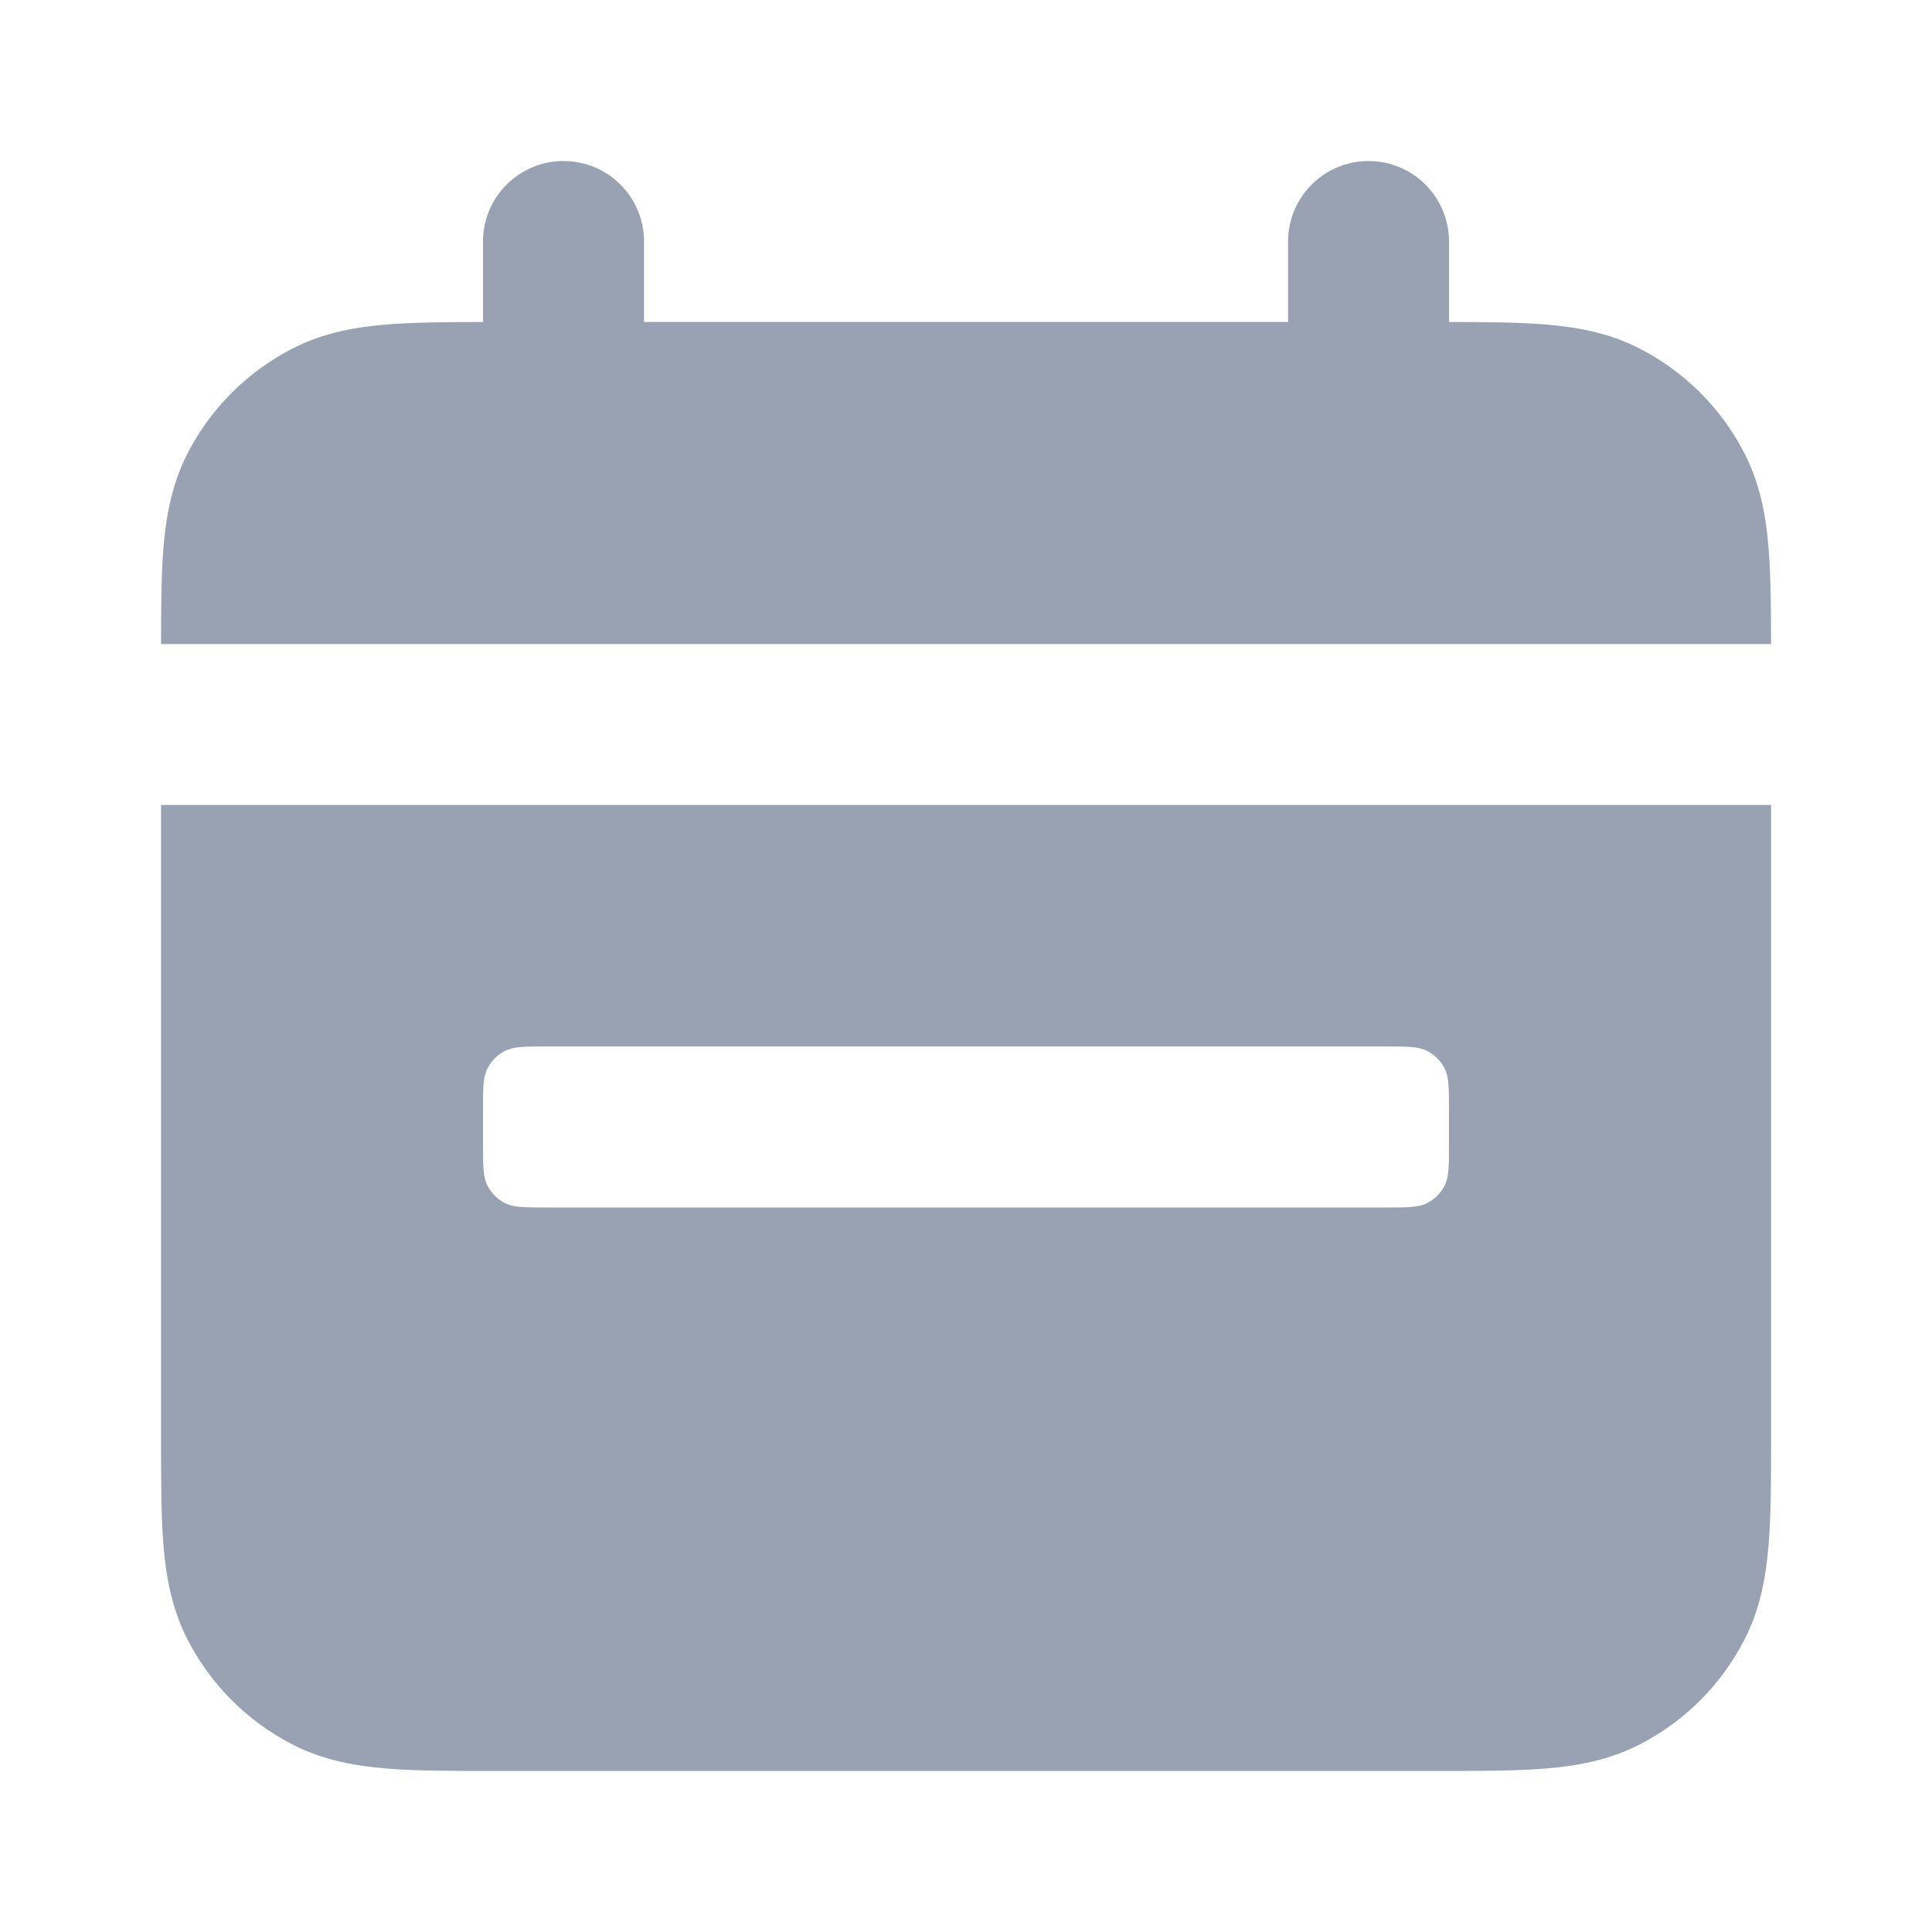
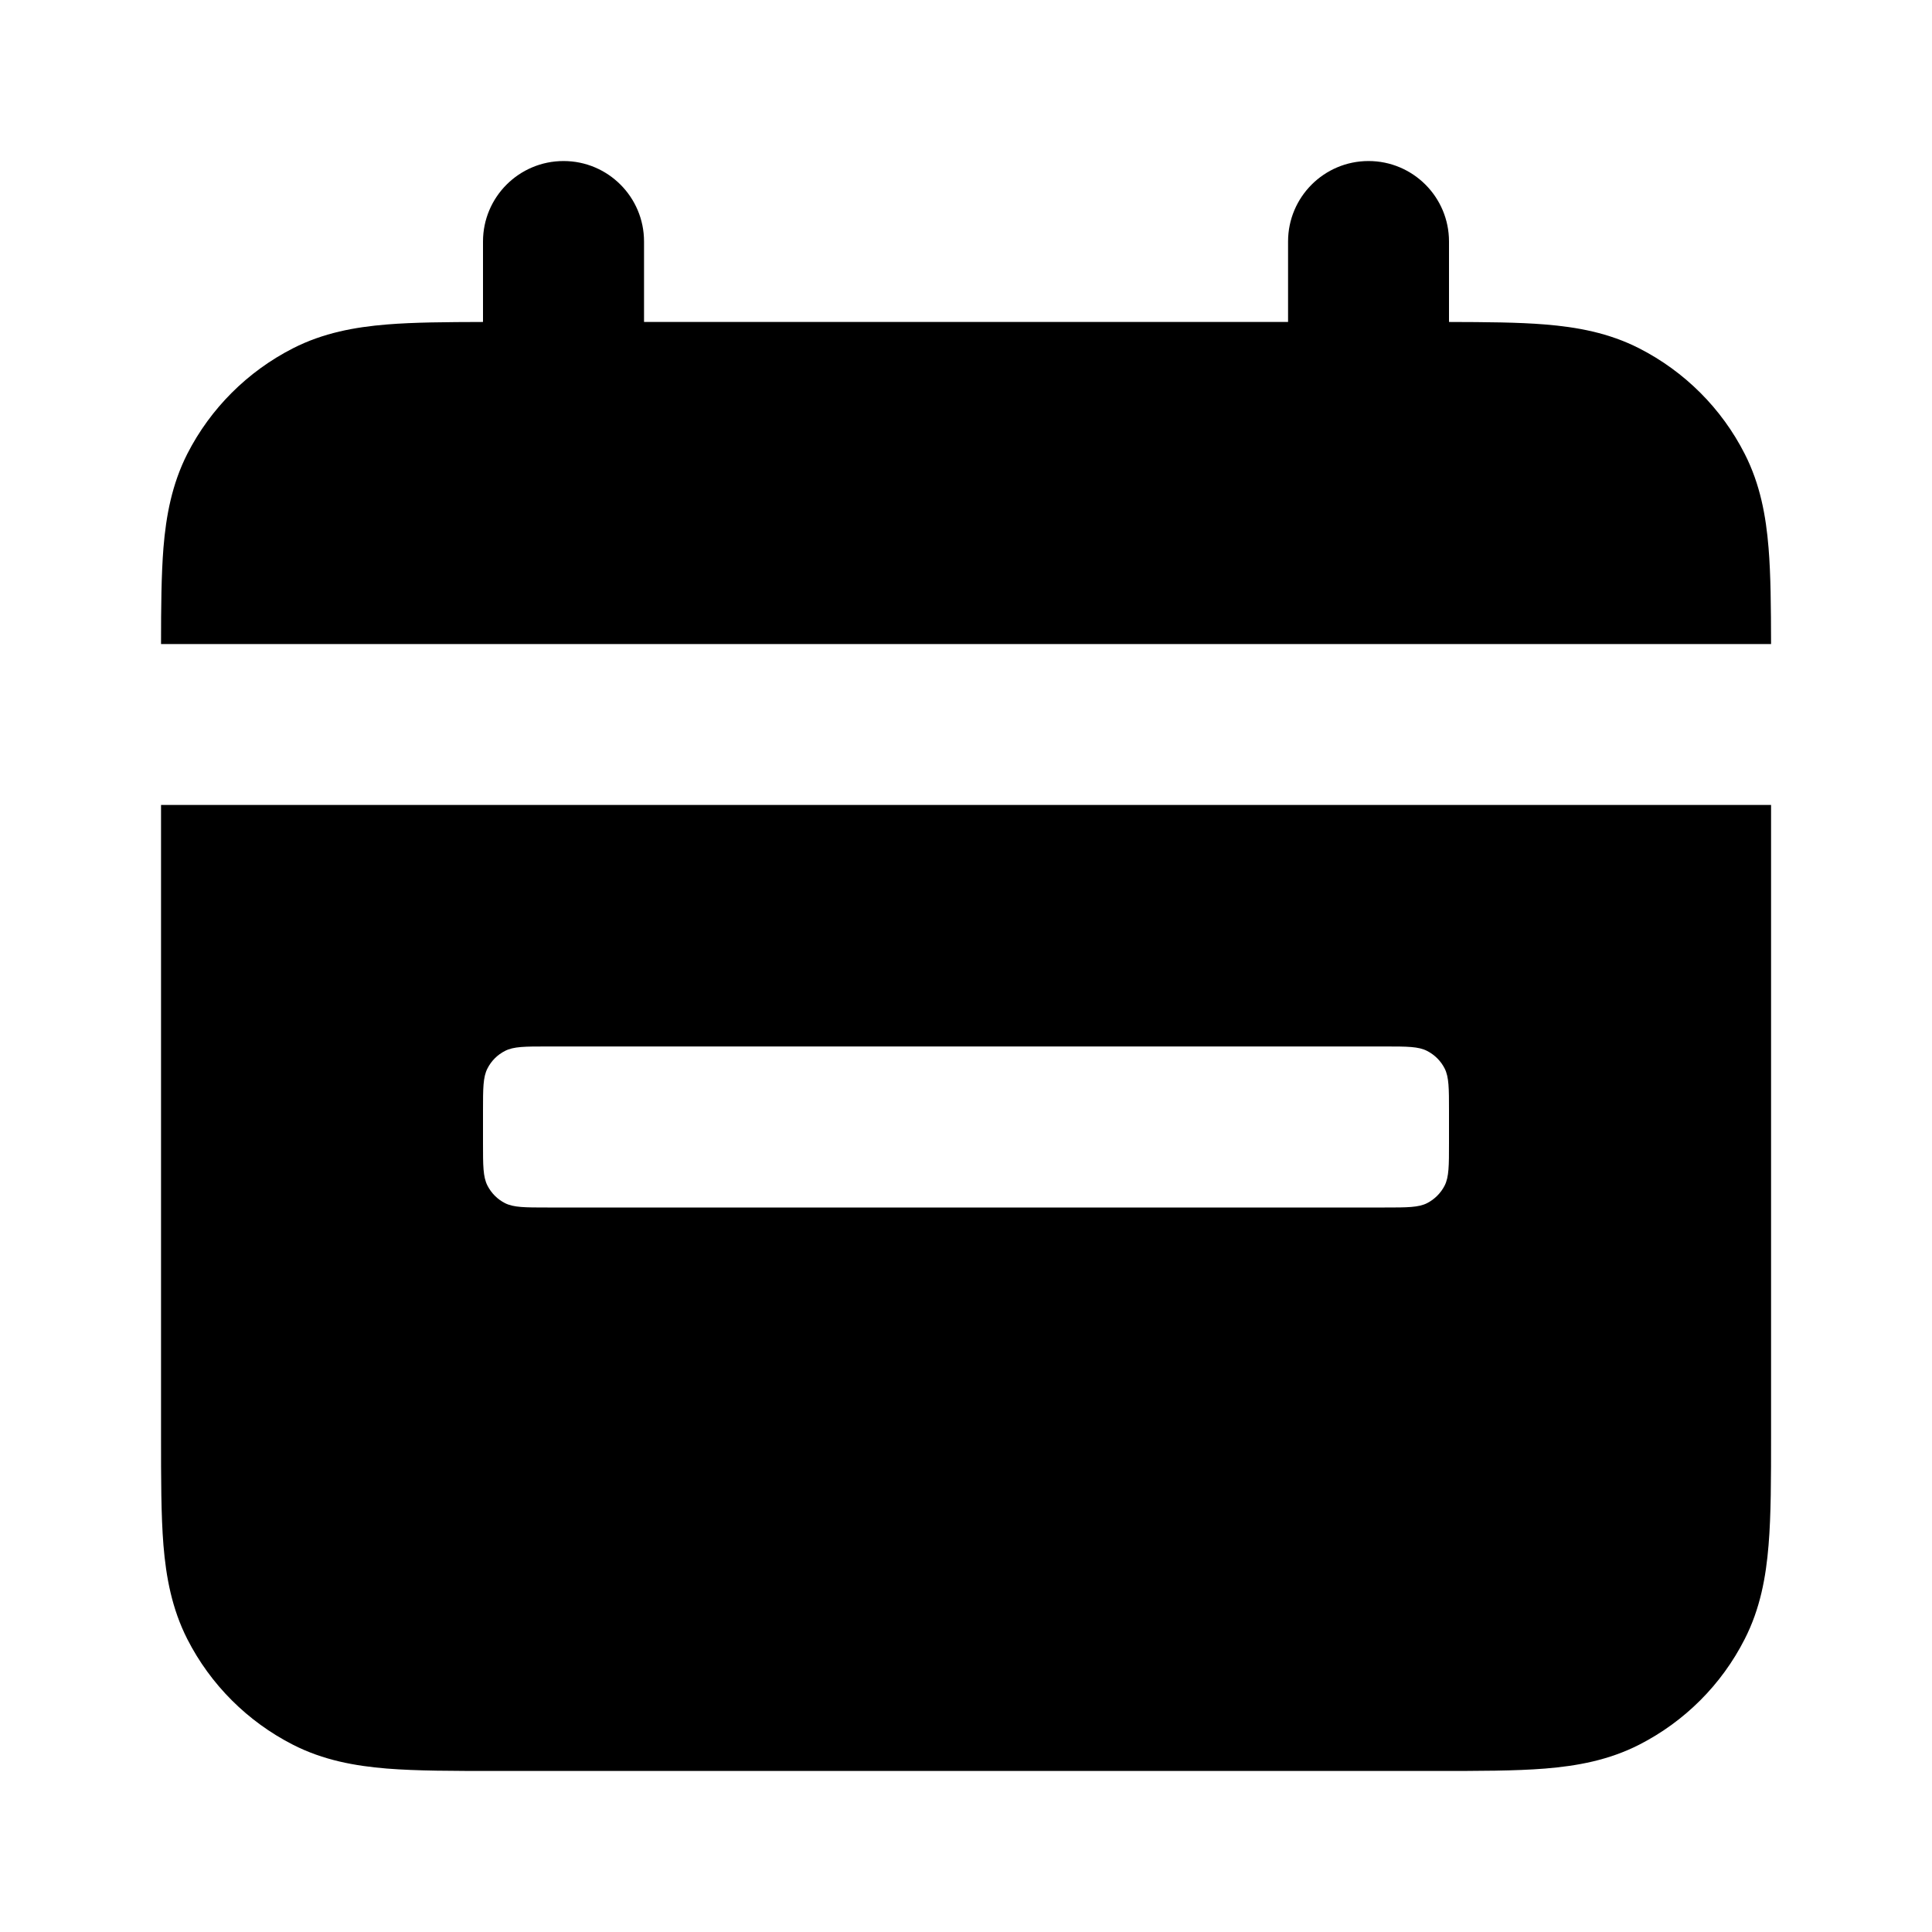
<svg xmlns="http://www.w3.org/2000/svg" width="20" height="20" viewBox="0 0 20 20" fill="none">
-   <path d="M6.667 2.5C6.667 2.04 6.294 1.667 5.834 1.667C5.373 1.667 5 2.04 5 2.5V3.333C4.618 3.334 4.284 3.336 4.004 3.359C3.675 3.386 3.347 3.445 3.032 3.606C2.562 3.846 2.179 4.228 1.939 4.698C1.779 5.014 1.719 5.341 1.692 5.671C1.67 5.951 1.667 6.284 1.667 6.667H18.334C18.333 6.284 18.331 5.951 18.308 5.671C18.281 5.341 18.222 5.014 18.061 4.698C17.822 4.228 17.439 3.846 16.969 3.606C16.653 3.445 16.326 3.386 15.996 3.359C15.716 3.336 15.383 3.334 15 3.333V2.5C15 2.04 14.627 1.667 14.167 1.667C13.707 1.667 13.334 2.04 13.334 2.5V3.333H6.667V2.5Z" fill="#98A2B3" />
-   <path fill-rule="evenodd" clip-rule="evenodd" d="M18.334 8.333H1.667V14.866C1.667 15.305 1.667 15.684 1.692 15.996C1.719 16.325 1.779 16.653 1.939 16.968C2.179 17.439 2.562 17.821 3.032 18.061C3.347 18.222 3.675 18.281 4.004 18.308C4.317 18.333 4.696 18.333 5.135 18.333H14.866C15.305 18.333 15.684 18.333 15.996 18.308C16.326 18.281 16.653 18.222 16.969 18.061C17.439 17.821 17.822 17.439 18.061 16.968C18.222 16.653 18.281 16.325 18.308 15.996C18.334 15.684 18.334 15.305 18.334 14.866V8.333ZM5.046 11.061C5 11.15 5 11.267 5 11.5V11.833C5 12.067 5 12.183 5.046 12.273C5.086 12.351 5.149 12.415 5.228 12.455C5.317 12.5 5.434 12.5 5.667 12.5H14.334C14.567 12.5 14.684 12.5 14.773 12.455C14.851 12.415 14.915 12.351 14.955 12.273C15 12.183 15 12.067 15 11.833V11.5C15 11.267 15 11.15 14.955 11.061C14.915 10.982 14.851 10.919 14.773 10.879C14.684 10.833 14.567 10.833 14.334 10.833H5.667C5.434 10.833 5.317 10.833 5.228 10.879C5.149 10.919 5.086 10.982 5.046 11.061Z" fill="#98A2B3" />
+   <path d="M6.667 2.5C6.667 2.04 6.294 1.667 5.834 1.667C5.373 1.667 5 2.04 5 2.5V3.333C4.618 3.334 4.284 3.336 4.004 3.359C3.675 3.386 3.347 3.445 3.032 3.606C2.562 3.846 2.179 4.228 1.939 4.698C1.779 5.014 1.719 5.341 1.692 5.671C1.67 5.951 1.667 6.284 1.667 6.667H18.334C18.333 6.284 18.331 5.951 18.308 5.671C18.281 5.341 18.222 5.014 18.061 4.698C17.822 4.228 17.439 3.846 16.969 3.606C16.653 3.445 16.326 3.386 15.996 3.359C15.716 3.336 15.383 3.334 15 3.333V2.5C15 2.04 14.627 1.667 14.167 1.667C13.707 1.667 13.334 2.04 13.334 2.5V3.333H6.667V2.5Z" fill="currentColor" />
+   <path fill-rule="evenodd" clip-rule="evenodd" d="M18.334 8.333H1.667V14.866C1.667 15.305 1.667 15.684 1.692 15.996C1.719 16.325 1.779 16.653 1.939 16.968C2.179 17.439 2.562 17.821 3.032 18.061C3.347 18.222 3.675 18.281 4.004 18.308C4.317 18.333 4.696 18.333 5.135 18.333H14.866C15.305 18.333 15.684 18.333 15.996 18.308C16.326 18.281 16.653 18.222 16.969 18.061C17.439 17.821 17.822 17.439 18.061 16.968C18.222 16.653 18.281 16.325 18.308 15.996C18.334 15.684 18.334 15.305 18.334 14.866V8.333ZM5.046 11.061C5 11.15 5 11.267 5 11.5V11.833C5 12.067 5 12.183 5.046 12.273C5.086 12.351 5.149 12.415 5.228 12.455C5.317 12.5 5.434 12.5 5.667 12.5H14.334C14.567 12.5 14.684 12.5 14.773 12.455C14.851 12.415 14.915 12.351 14.955 12.273C15 12.183 15 12.067 15 11.833V11.5C15 11.267 15 11.15 14.955 11.061C14.915 10.982 14.851 10.919 14.773 10.879C14.684 10.833 14.567 10.833 14.334 10.833H5.667C5.434 10.833 5.317 10.833 5.228 10.879C5.149 10.919 5.086 10.982 5.046 11.061Z" fill="currentColor" />
</svg>
